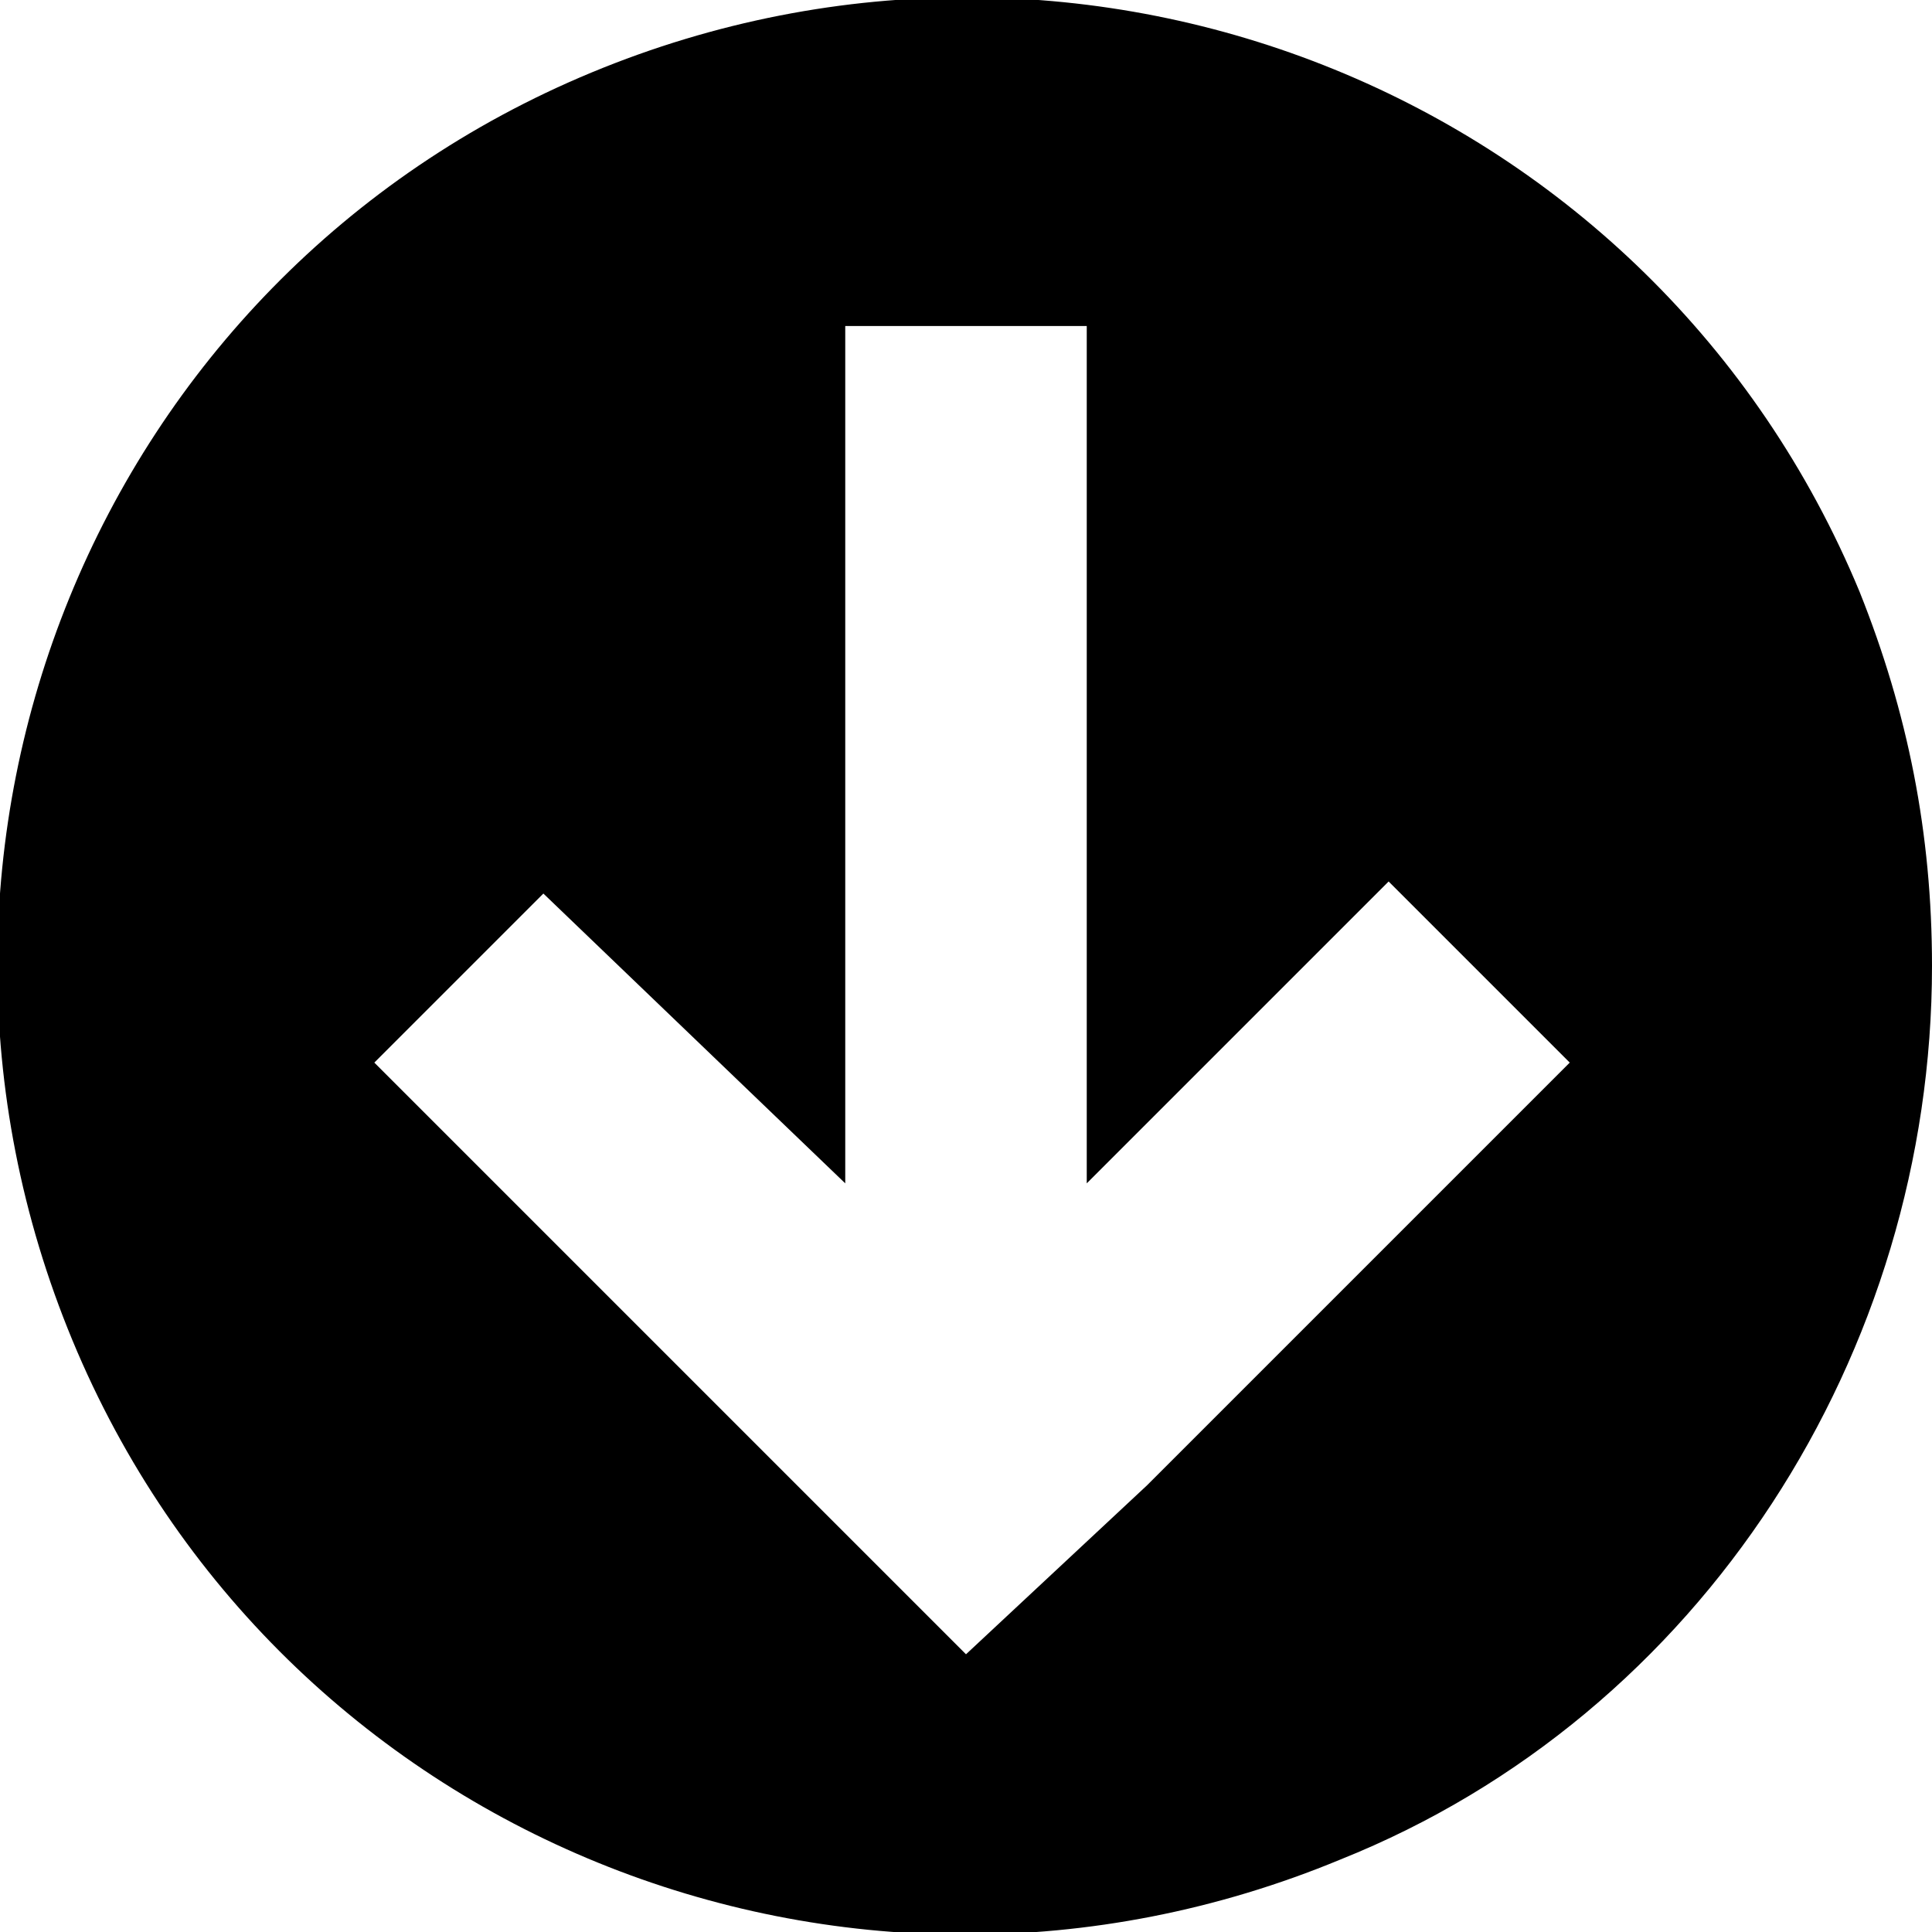
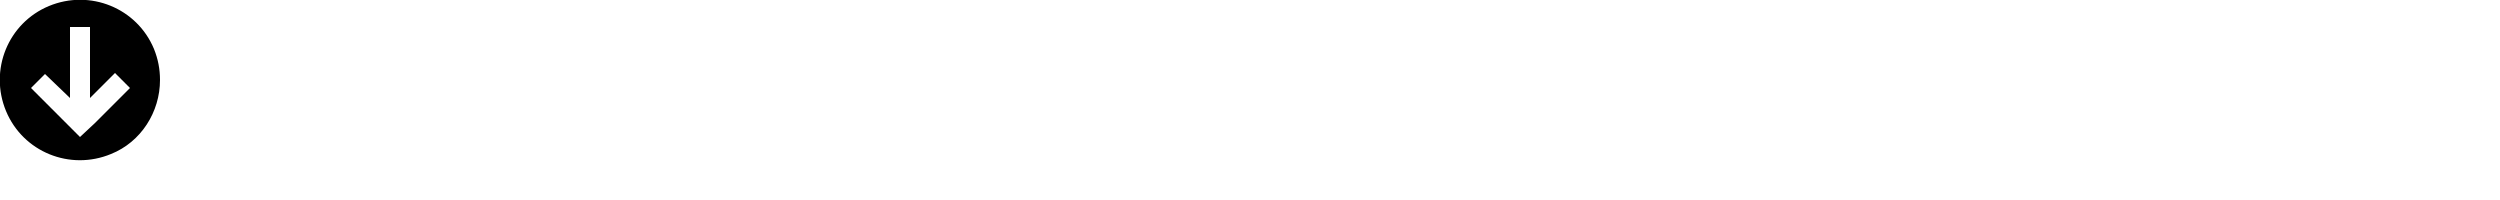
- <svg xmlns="http://www.w3.org/2000/svg" viewBox="0 0 16 16">
+ <svg xmlns="http://www.w3.org/2000/svg" viewBox="0 0 250 20">
  <path d="M15.4,4.9C13.7,0.8,9-1.1,4.9,0.6s-6,6.4-4.3,10.5s6.4,6,10.5,4.3c3-1.2,4.9-4.2,4.9-7.4 C16,6.9,15.8,5.9,15.4,4.9z M9.5,12.3L8,13.7l-1.4-1.4L3.1,8.8l1.4-1.4L7,9.8V2.7h2v7.1l2.5-2.5L13,8.8L9.5,12.3z" />
</svg>
